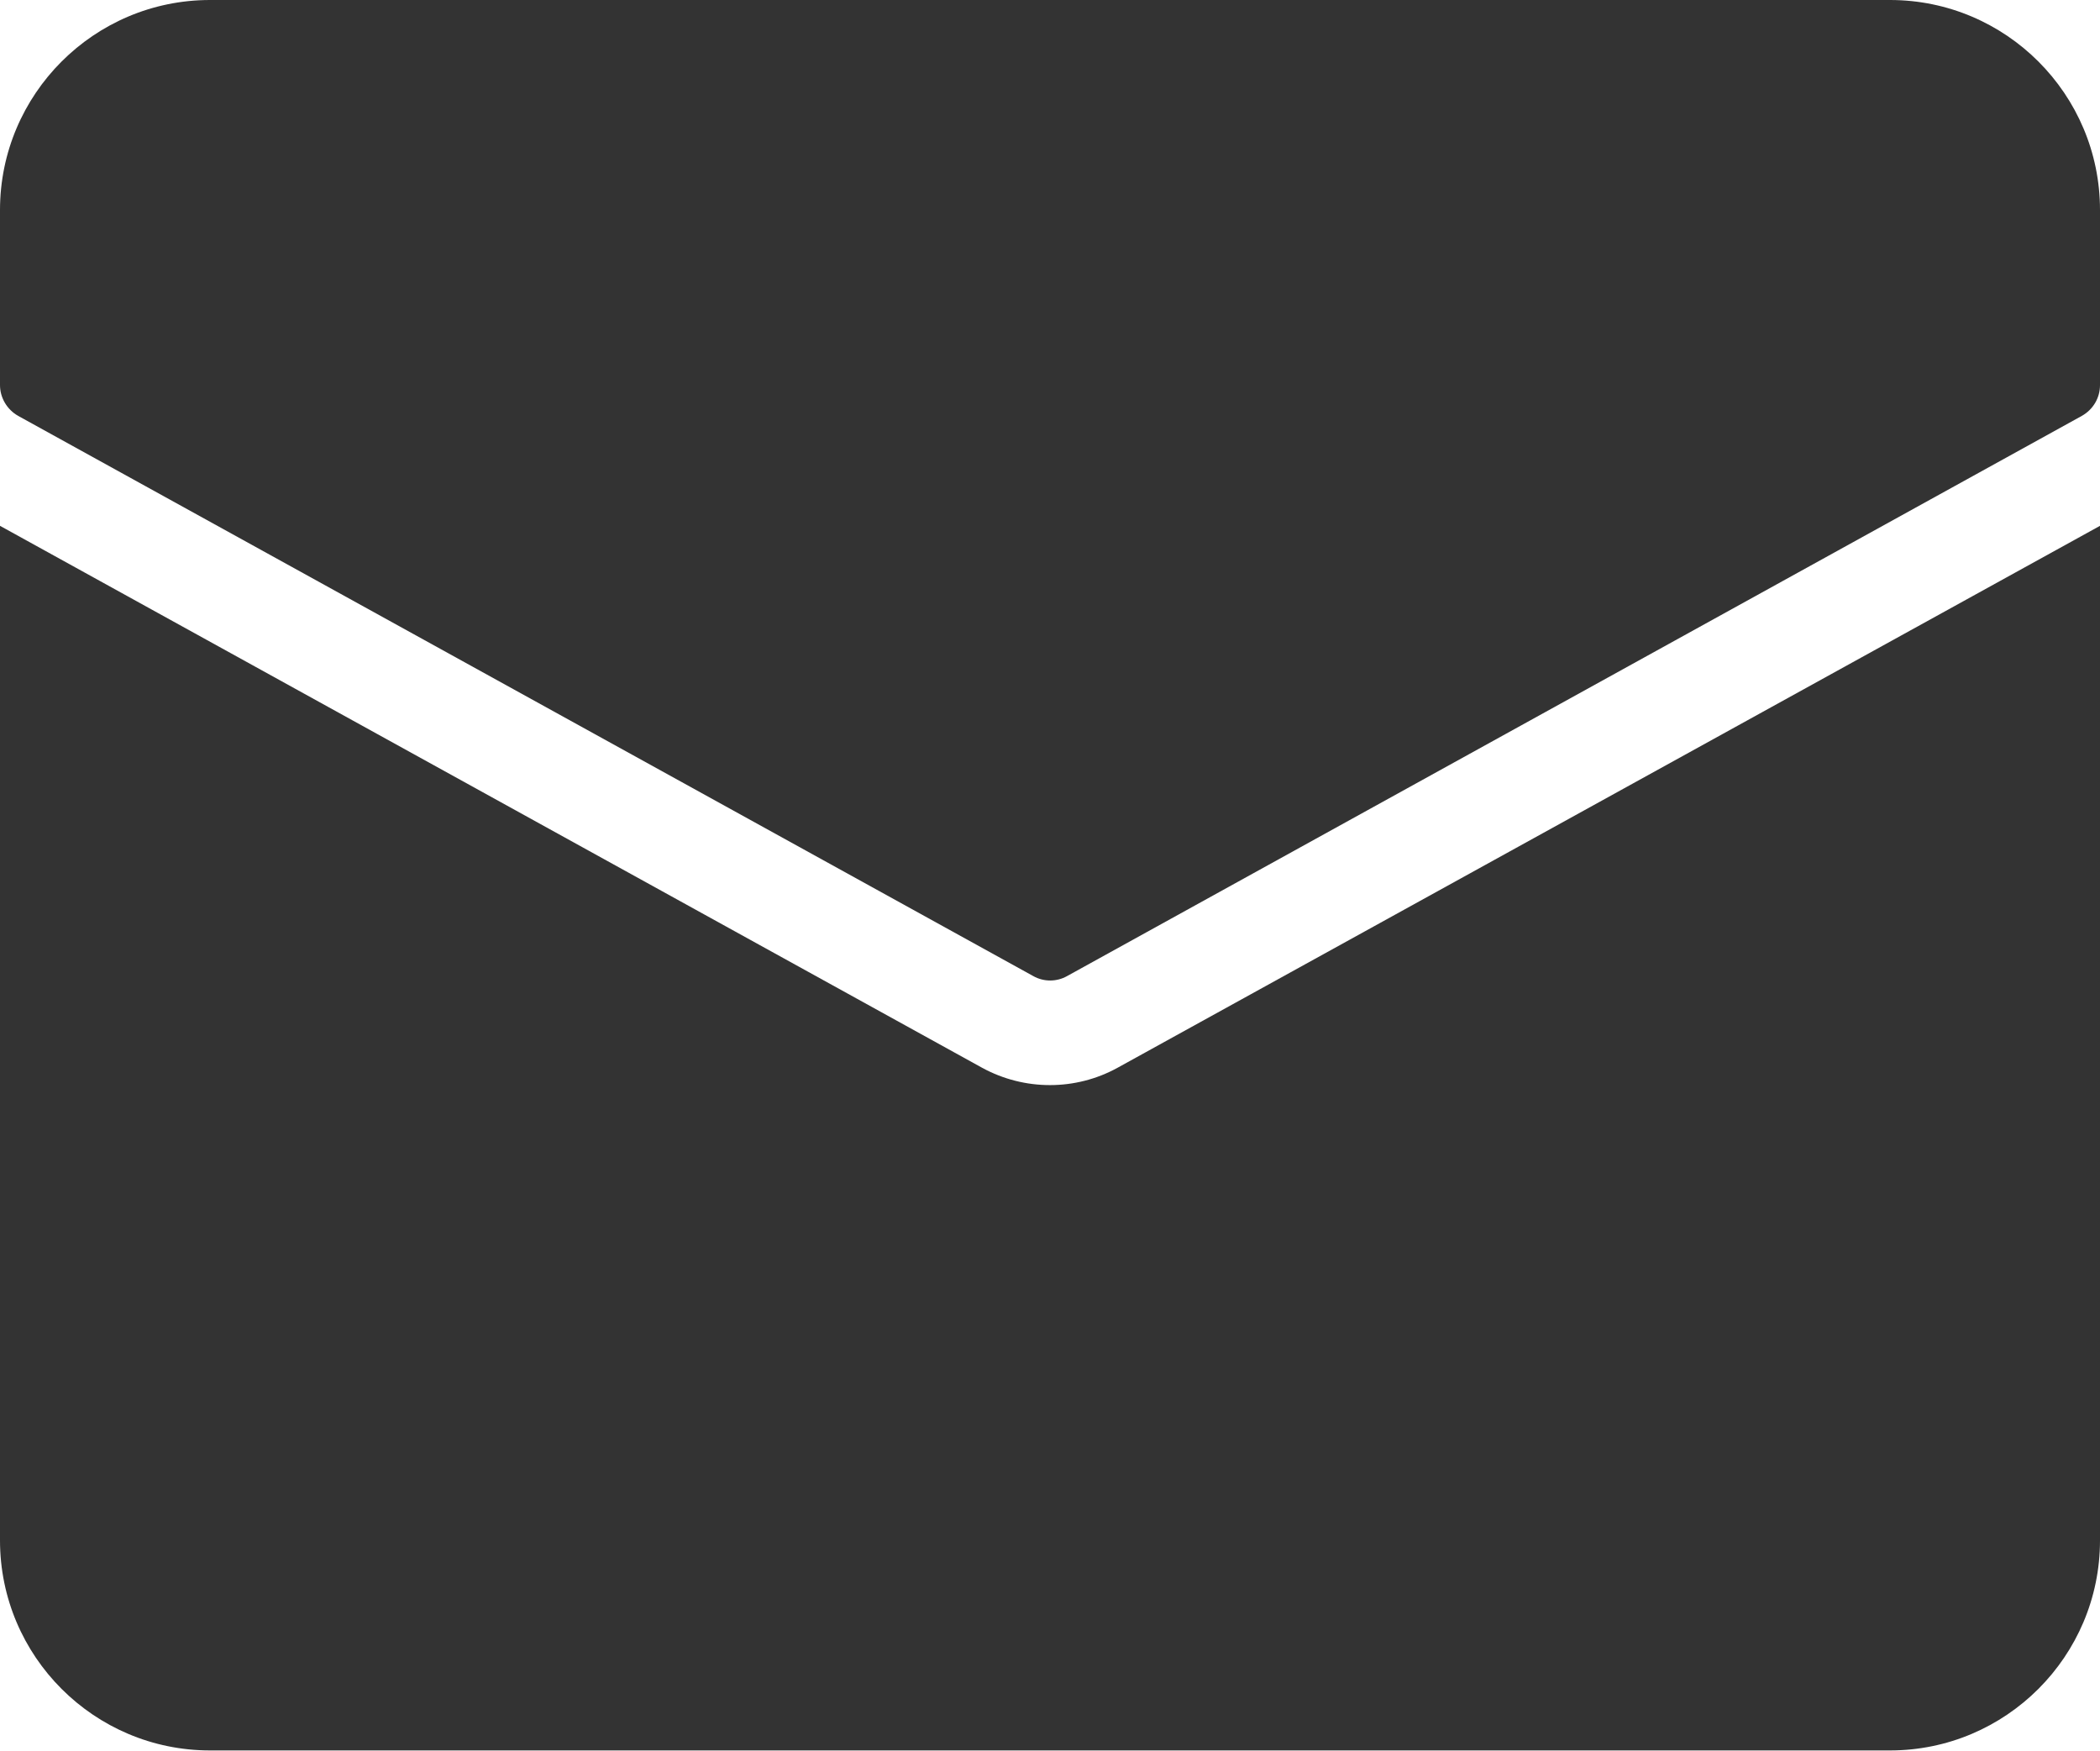
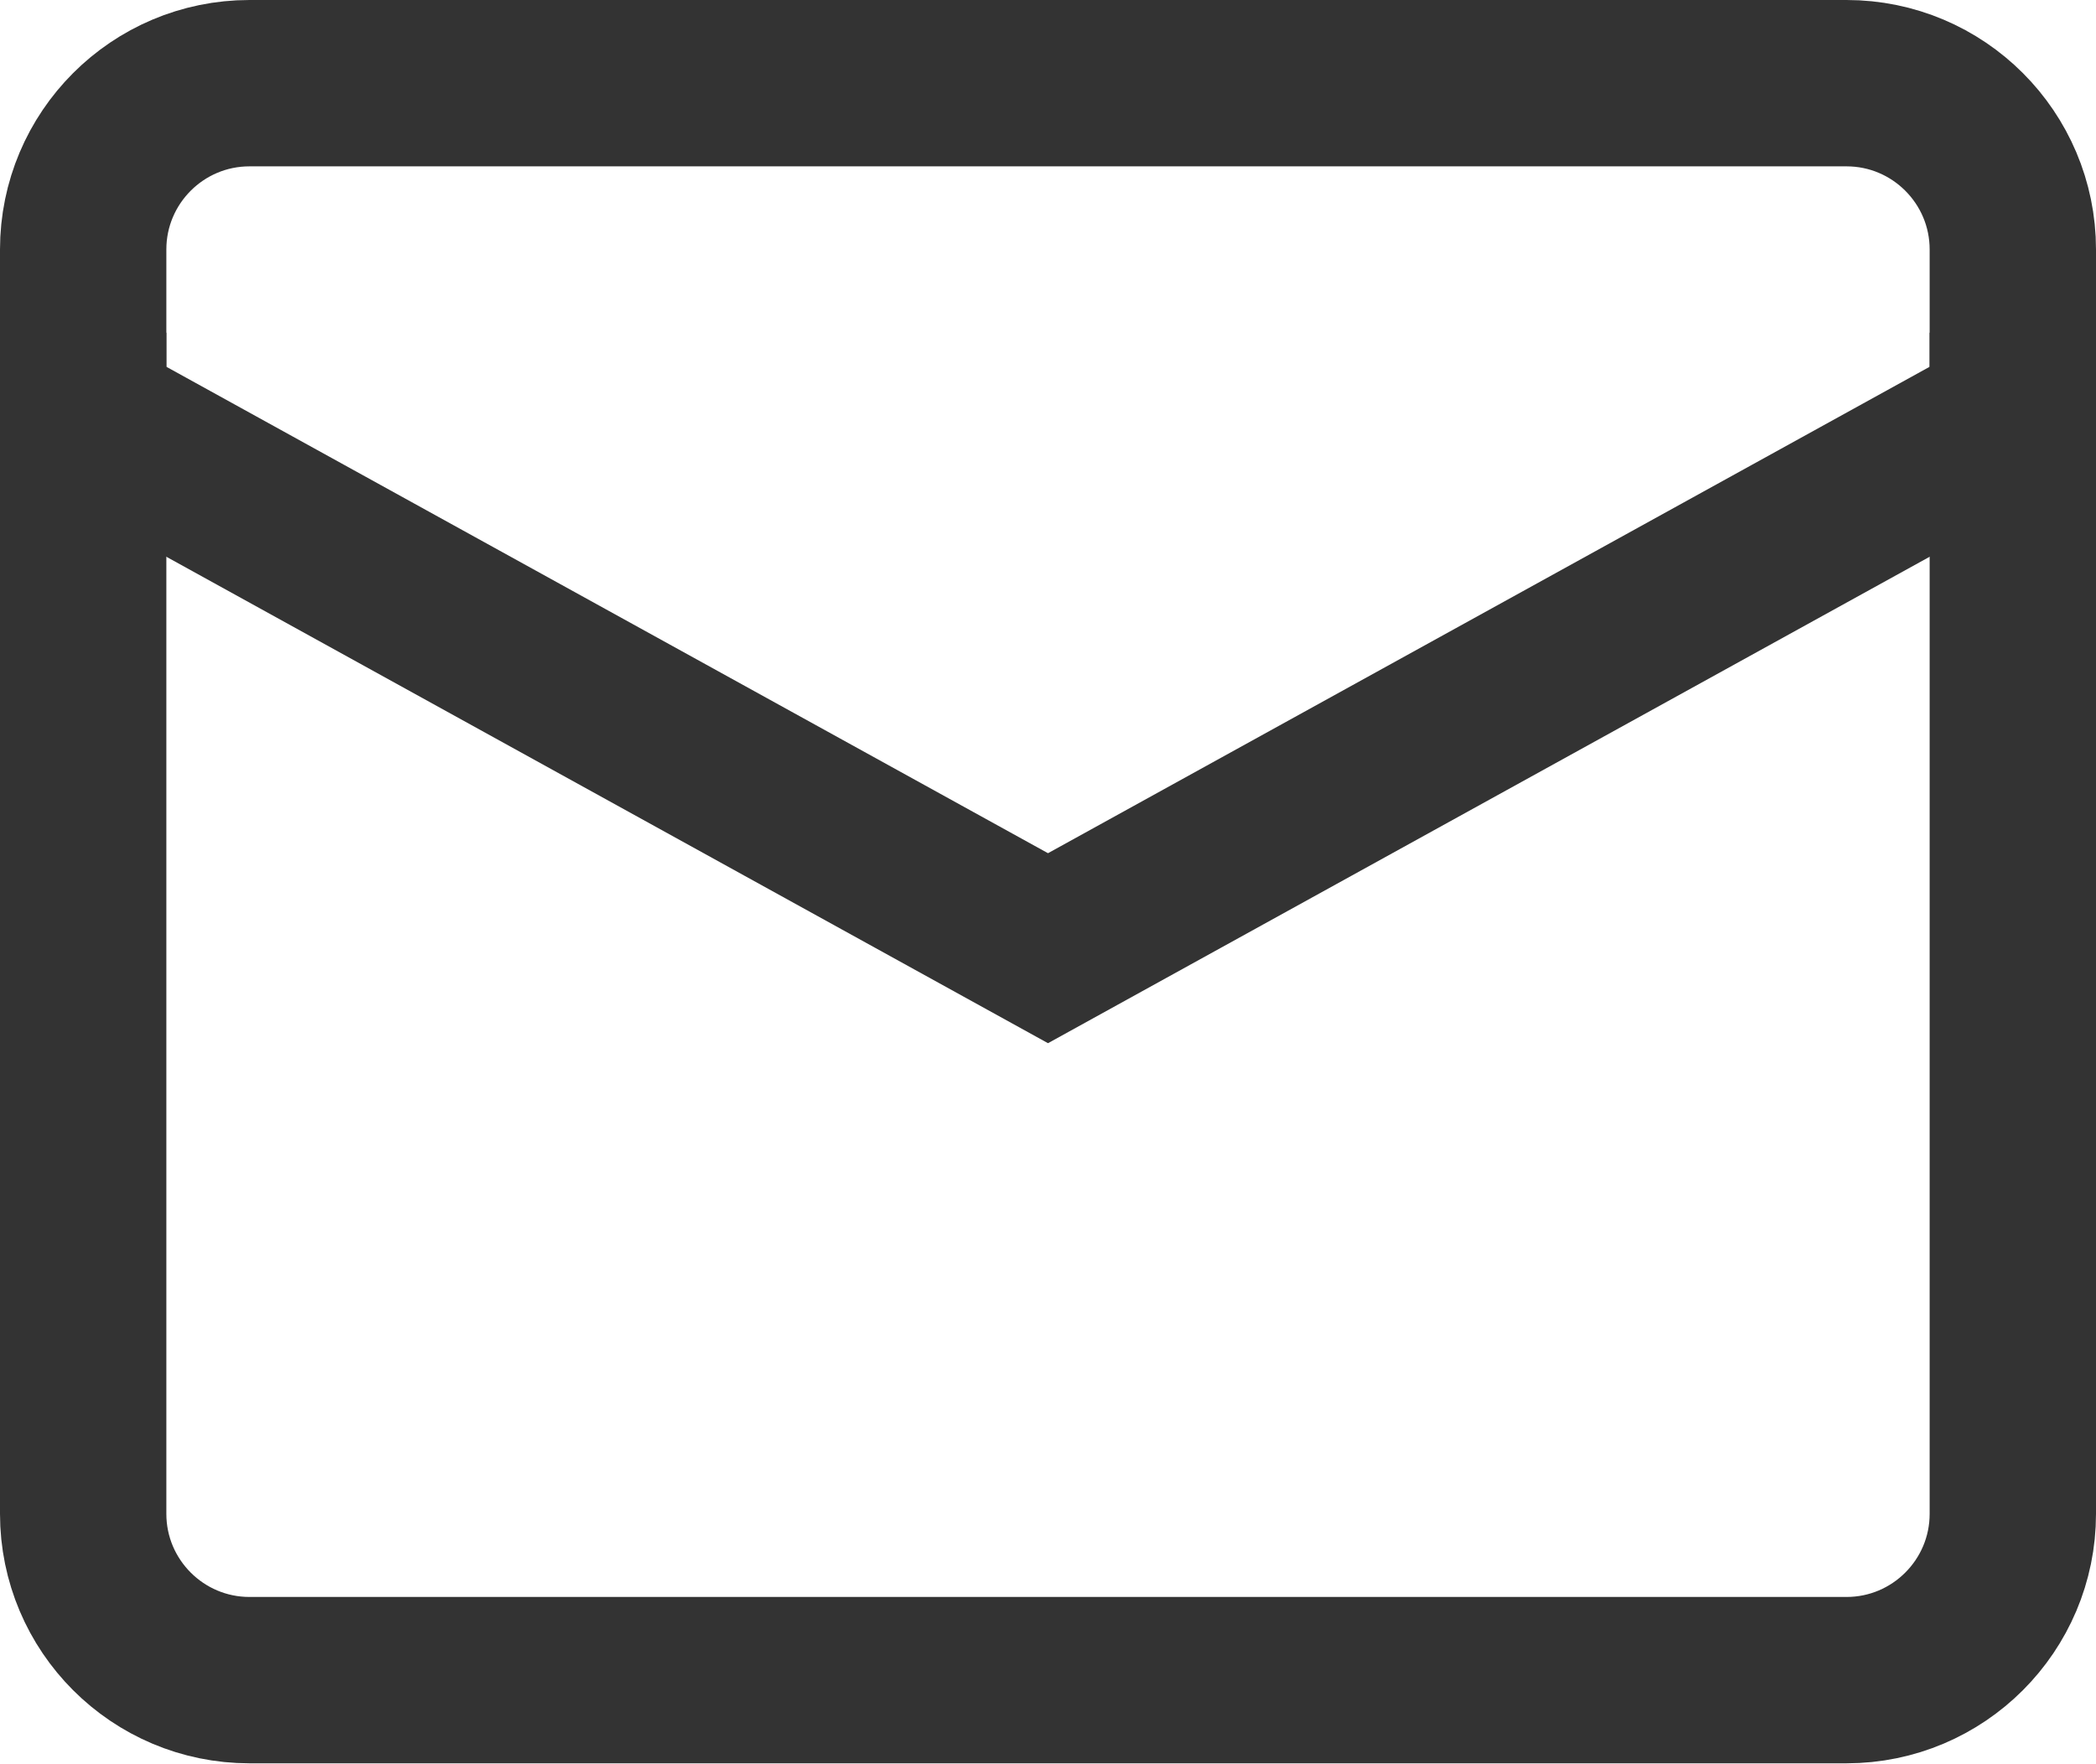
- <svg xmlns="http://www.w3.org/2000/svg" id="Layer_2" data-name="Layer 2" viewBox="0 0 60 50">
+ <svg xmlns="http://www.w3.org/2000/svg" id="Layer_2" data-name="Layer 2" viewBox="0 0 63 53">
  <defs>
    <style>
      .cls-1 {
-         fill: #333;
+         fill: none;
+         stroke: #333;
+         stroke-linecap: square;
+         stroke-miterlimit: 10;
+         stroke-width: 5px;
      }
    </style>
  </defs>
  <g id="Layer_1-2" data-name="Layer 1">
    <g>
-       <path class="cls-1" d="M31.93,30.5c-1.2,.66-2.66,.66-3.87,0L0,15.02v28.98c0,3.31,2.69,6,6,6H54c3.31,0,6-2.69,6-6V15.02l-28.07,15.48Z" />
-       <path class="cls-1" d="M54,0H6C2.69,0,0,2.69,0,6v5c0,.36,.2,.7,.52,.88L29.52,27.88c.3,.17,.67,.17,.97,0L59.48,11.88c.32-.18,.52-.51,.52-.88V6c0-3.31-2.69-6-6-6Z" />
+       <path class="cls-1" d="M2.5,12.5V45.5c0,2.76,2.24,5,5,5H55.5c2.76,0,5-2.24,5-5V12.5" />
+       <path class="cls-1" d="M60.5,12.5V7.5c0-2.76-2.24-5-5-5H7.5c-2.76,0-5,2.24-5,5v5L31.5,28.5,60.5,12.5Z" />
    </g>
  </g>
</svg>
